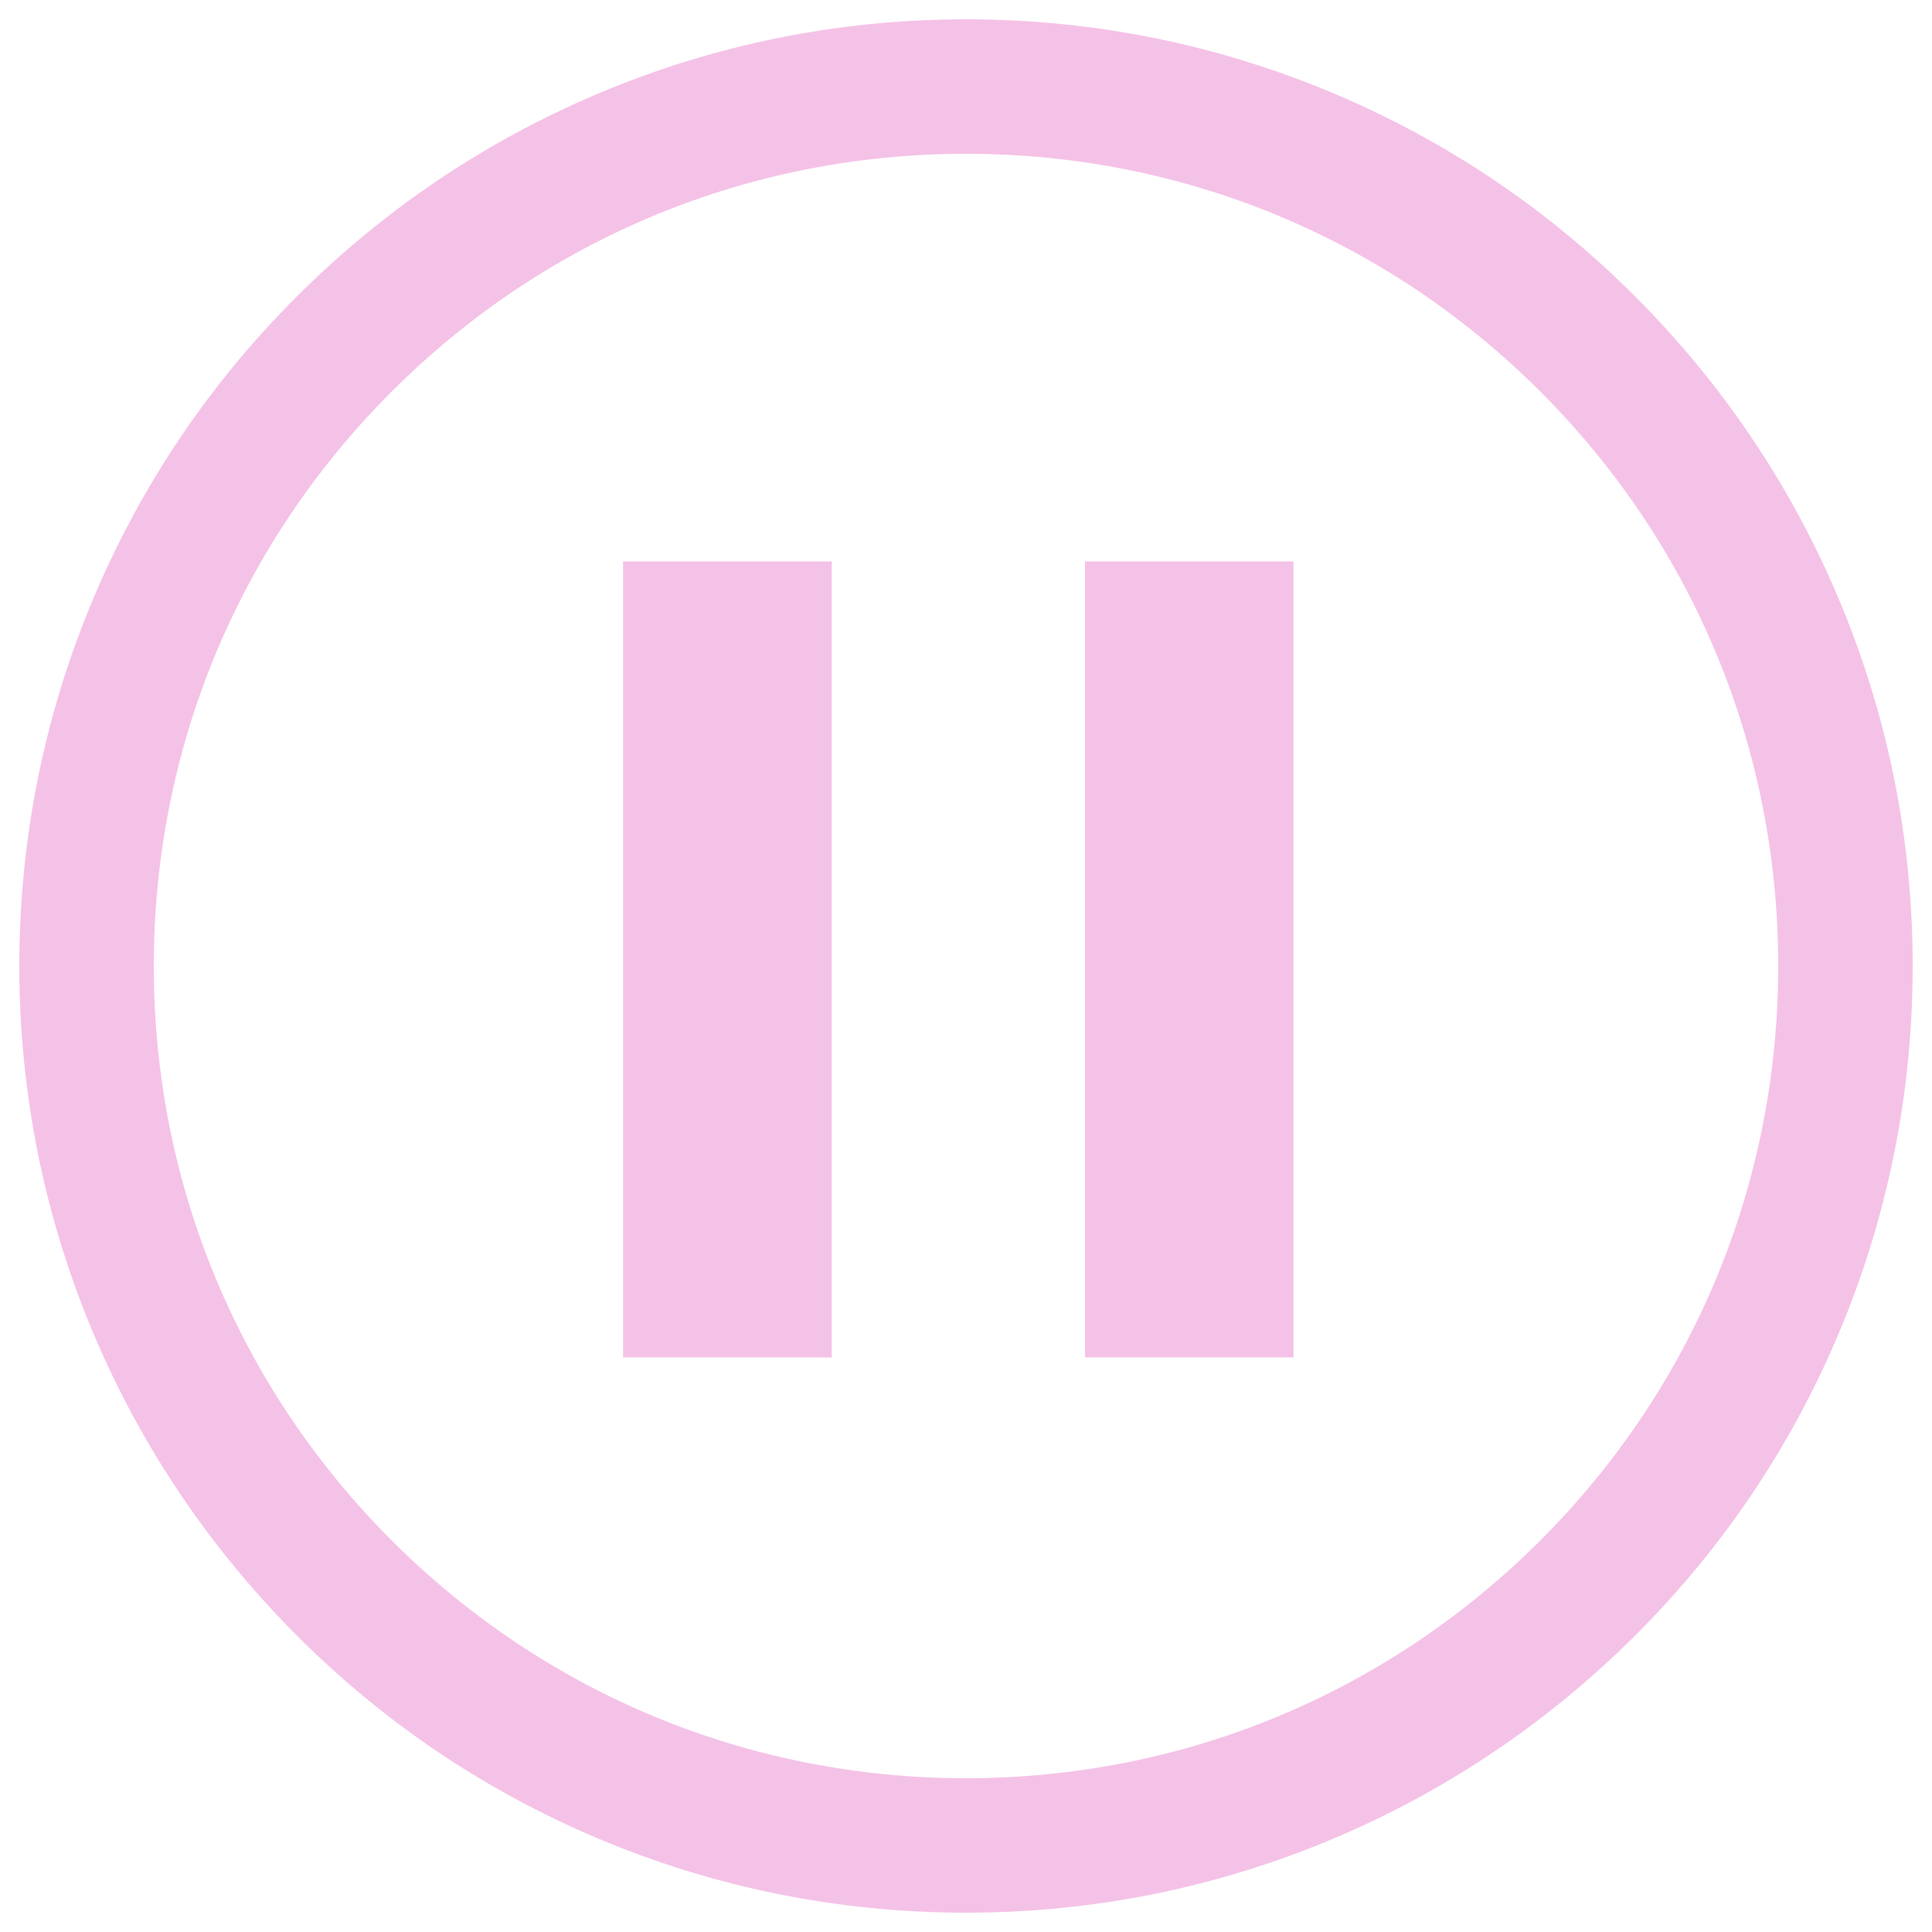
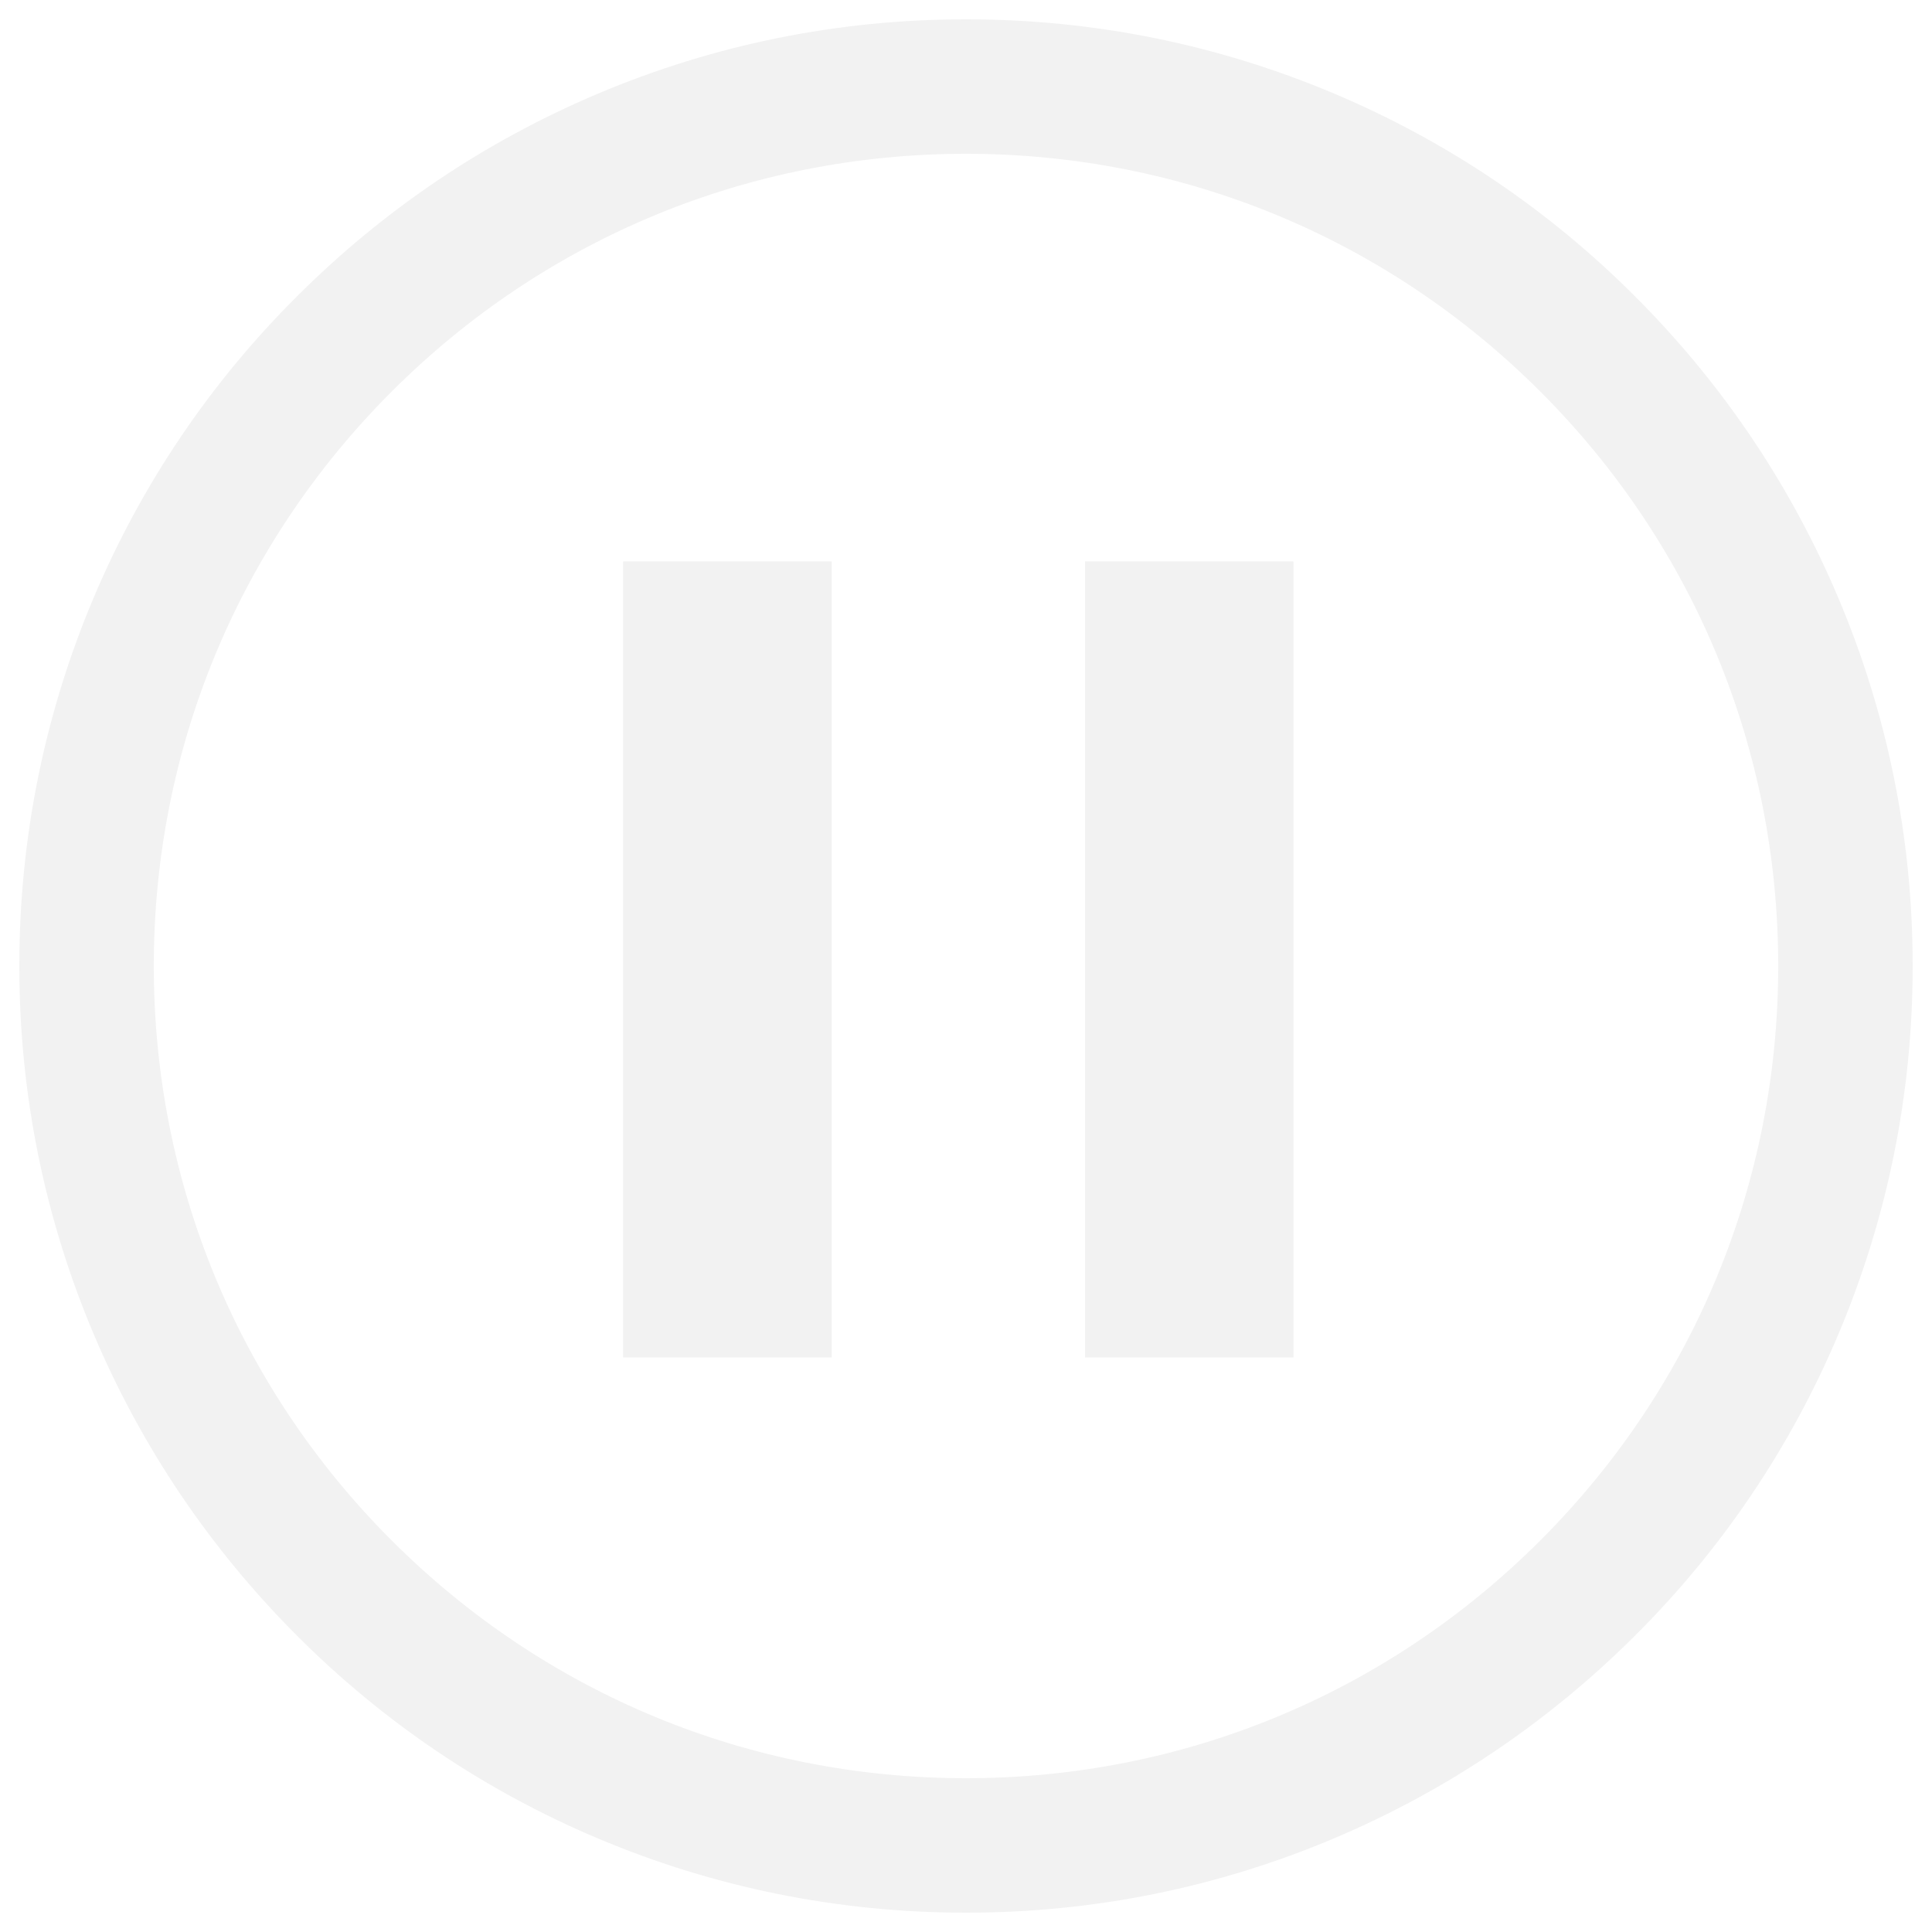
- <svg xmlns="http://www.w3.org/2000/svg" fill="#f5c2e7" version="1.1" x="0px" y="0px" viewBox="0 0 1000 1000" enable-background="new 0 0 1000 1000" xml:space="preserve">
-   <g>
-     <path d="M500,990c-66.1,0-130.3-13-190.7-38.5c-58.4-24.7-110.8-60-155.7-105s-80.3-97.4-105-155.7C23,630.3,10,566.1,10,500c0-66.1,13-130.3,38.5-190.7c24.7-58.4,60-110.8,105-155.7c45-45,97.4-80.3,155.7-105C369.7,23,433.9,10,500,10c66.1,0,130.3,13,190.7,38.5c58.4,24.7,110.8,60,155.7,105c45,45,80.3,97.4,105,155.7C977,369.7,990,433.9,990,500c0,66.1-13,130.3-38.5,190.7c-24.7,58.4-60,110.8-105,155.7s-97.4,80.3-155.7,105C630.3,977,566.1,990,500,990z M500,79.6c-112.3,0-217.9,43.7-297.3,123.1C123.3,282.1,79.6,387.7,79.6,500s43.7,217.9,123.1,297.3c79.4,79.4,185,123.1,297.3,123.1c112.3,0,217.9-43.7,297.3-123.1c79.4-79.4,123.1-185,123.1-297.3s-43.7-217.9-123.1-297.3C717.9,123.3,612.3,79.6,500,79.6z" />
-     <path d="M322.5,290.6h108v412h-108V290.6z" />
-     <path d="M561.6,290.6h107.9v412H561.6V290.6z" />
+ <svg xmlns="http://www.w3.org/2000/svg" fill="#f5c2e7" version="1.1" x="0px" y="0px" viewBox="0 0 1000 1000" enable-background="new 0 0 1000 1000" xml:space="preserve" id="svg3">
+   <defs id="defs3" />
+   <g id="g3" style="fill:#f2f2f2;fill-opacity:1">
+     <path d="M500,990c-66.1,0-130.3-13-190.7-38.5c-58.4-24.7-110.8-60-155.7-105s-80.3-97.4-105-155.7C23,630.3,10,566.1,10,500c0-66.1,13-130.3,38.5-190.7c24.7-58.4,60-110.8,105-155.7c45-45,97.4-80.3,155.7-105C369.7,23,433.9,10,500,10c66.1,0,130.3,13,190.7,38.5c58.4,24.7,110.8,60,155.7,105c45,45,80.3,97.4,105,155.7C977,369.7,990,433.9,990,500c0,66.1-13,130.3-38.5,190.7c-24.7,58.4-60,110.8-105,155.7s-97.4,80.3-155.7,105C630.3,977,566.1,990,500,990z M500,79.6c-112.3,0-217.9,43.7-297.3,123.1C123.3,282.1,79.6,387.7,79.6,500s43.7,217.9,123.1,297.3c79.4,79.4,185,123.1,297.3,123.1c112.3,0,217.9-43.7,297.3-123.1c79.4-79.4,123.1-185,123.1-297.3s-43.7-217.9-123.1-297.3C717.9,123.3,612.3,79.6,500,79.6z" id="path1" style="fill:#f2f2f2;fill-opacity:1" />
+     <path d="M322.5,290.6h108v412h-108V290.6z" id="path2" style="fill:#f2f2f2;fill-opacity:1" />
+     <path d="M561.6,290.6h107.9v412H561.6V290.6z" id="path3" style="fill:#f2f2f2;fill-opacity:1" />
  </g>
</svg>
